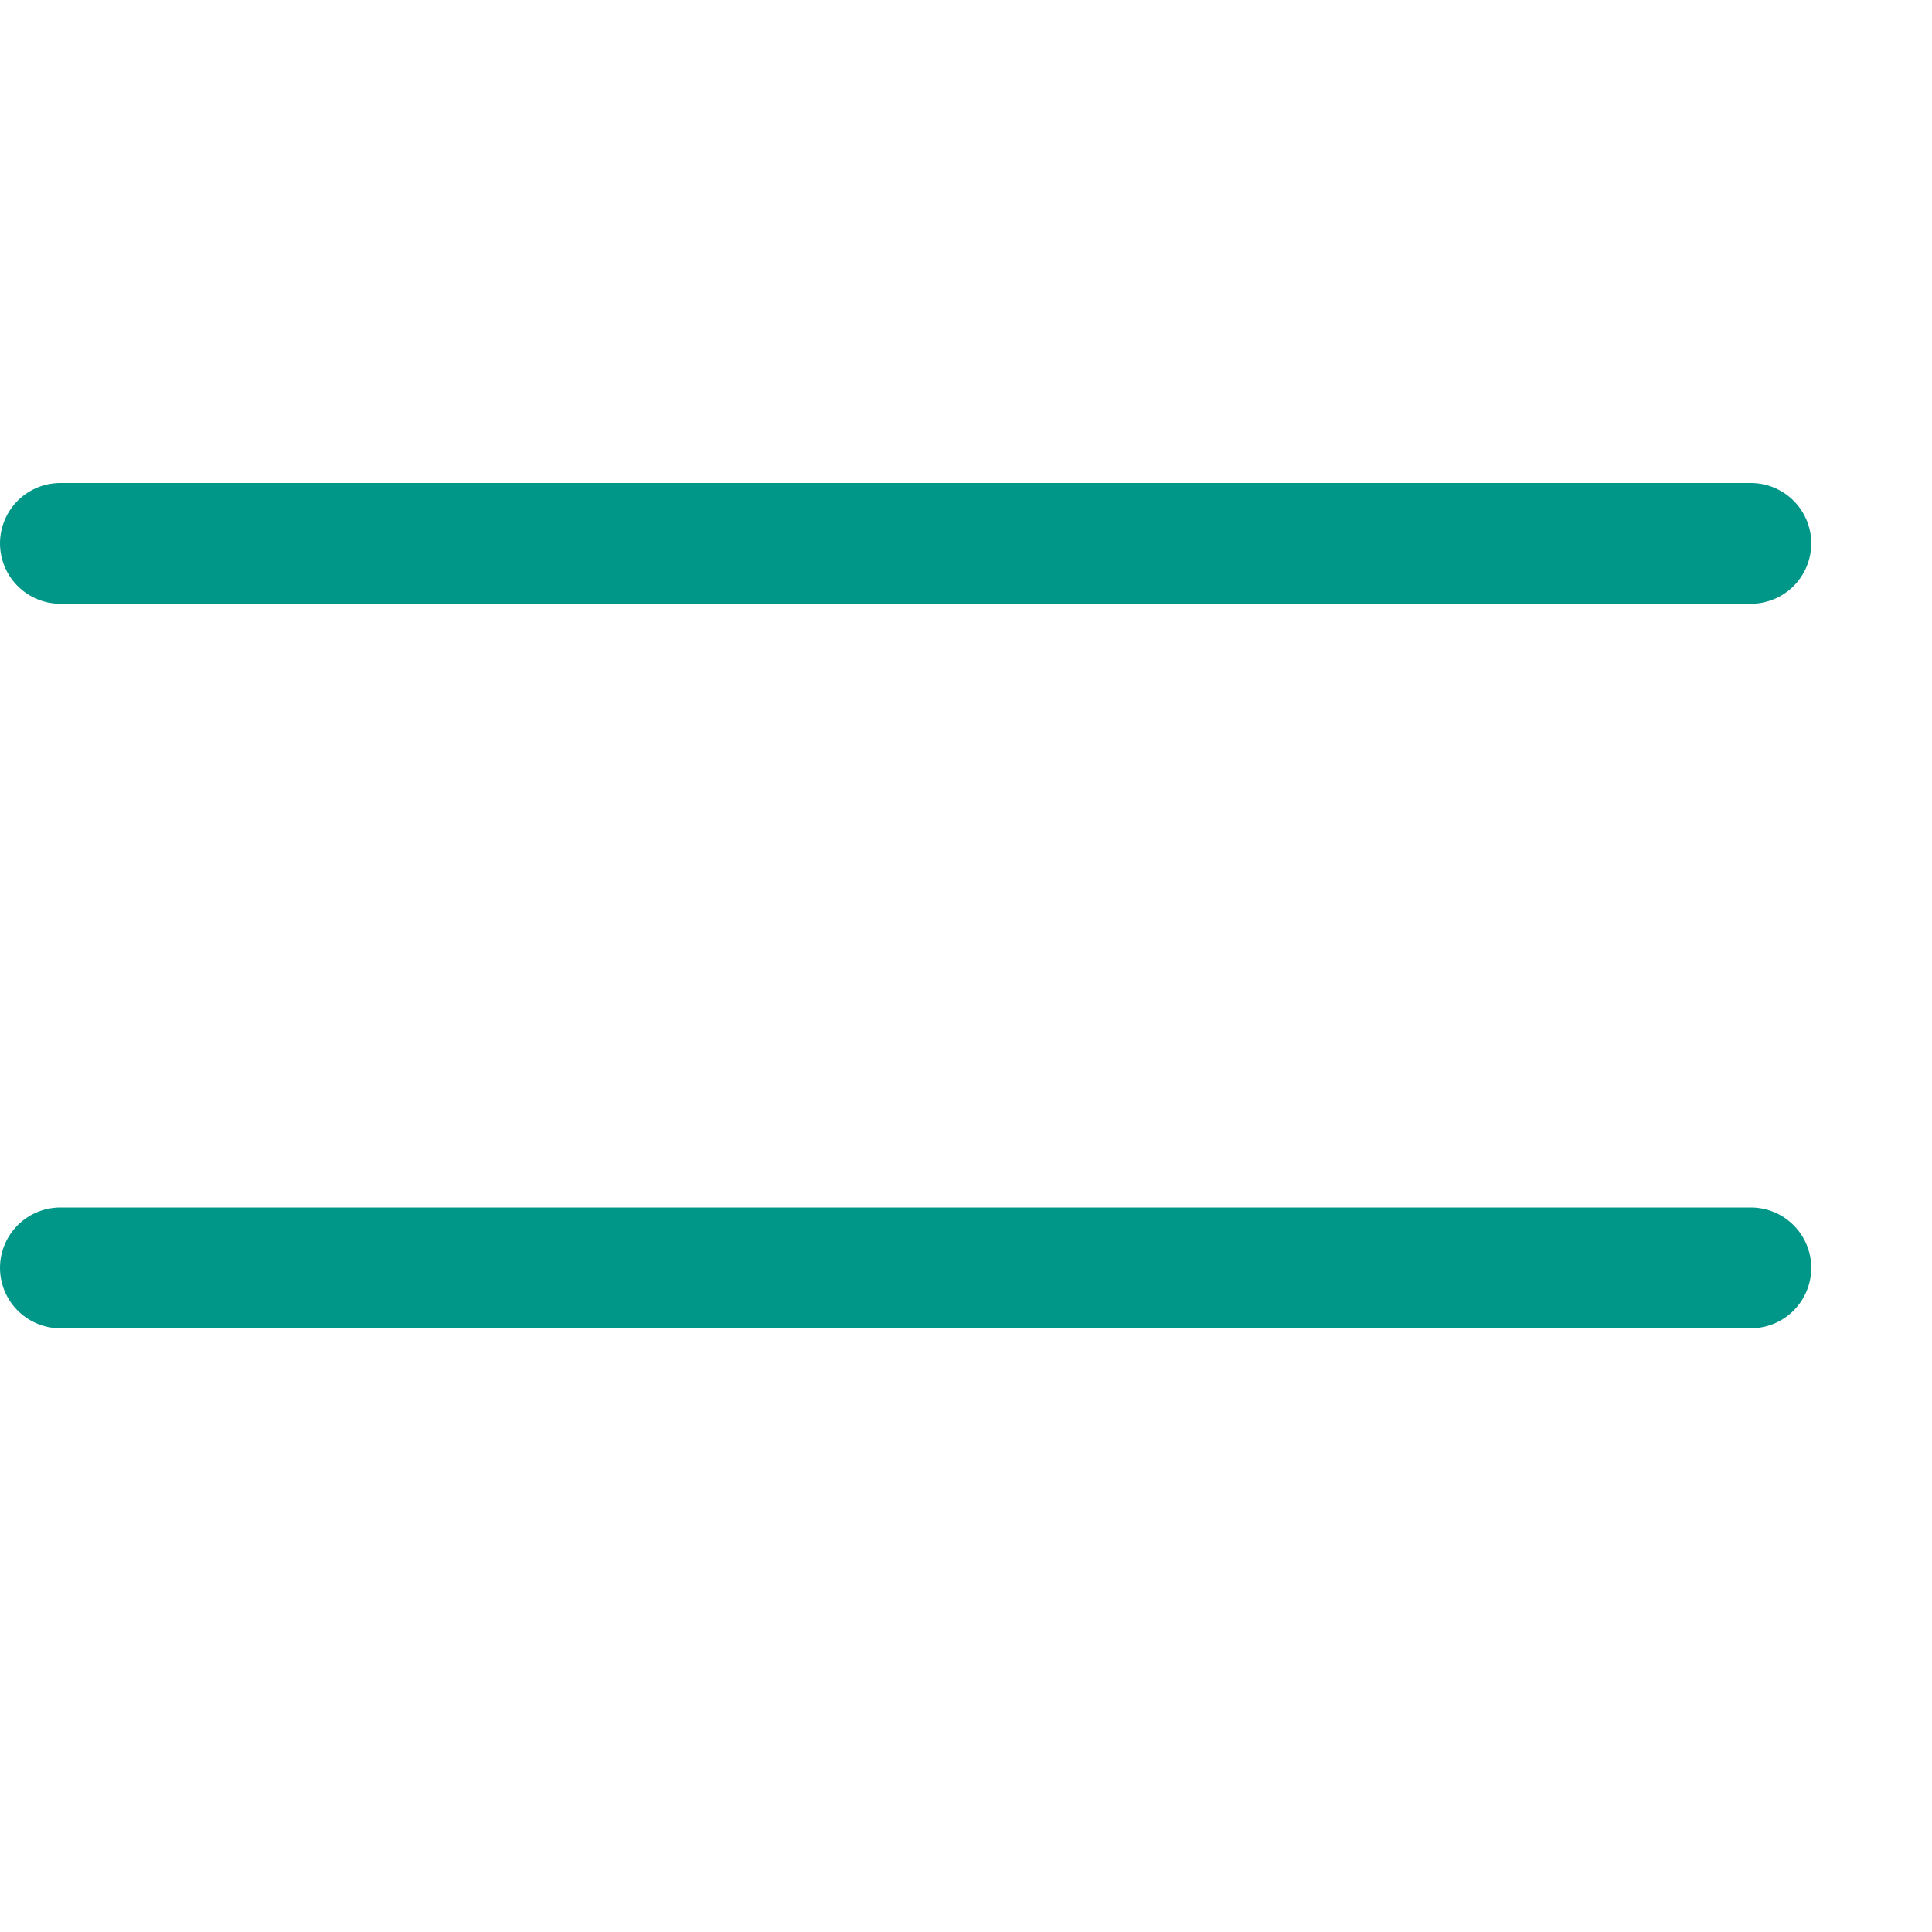
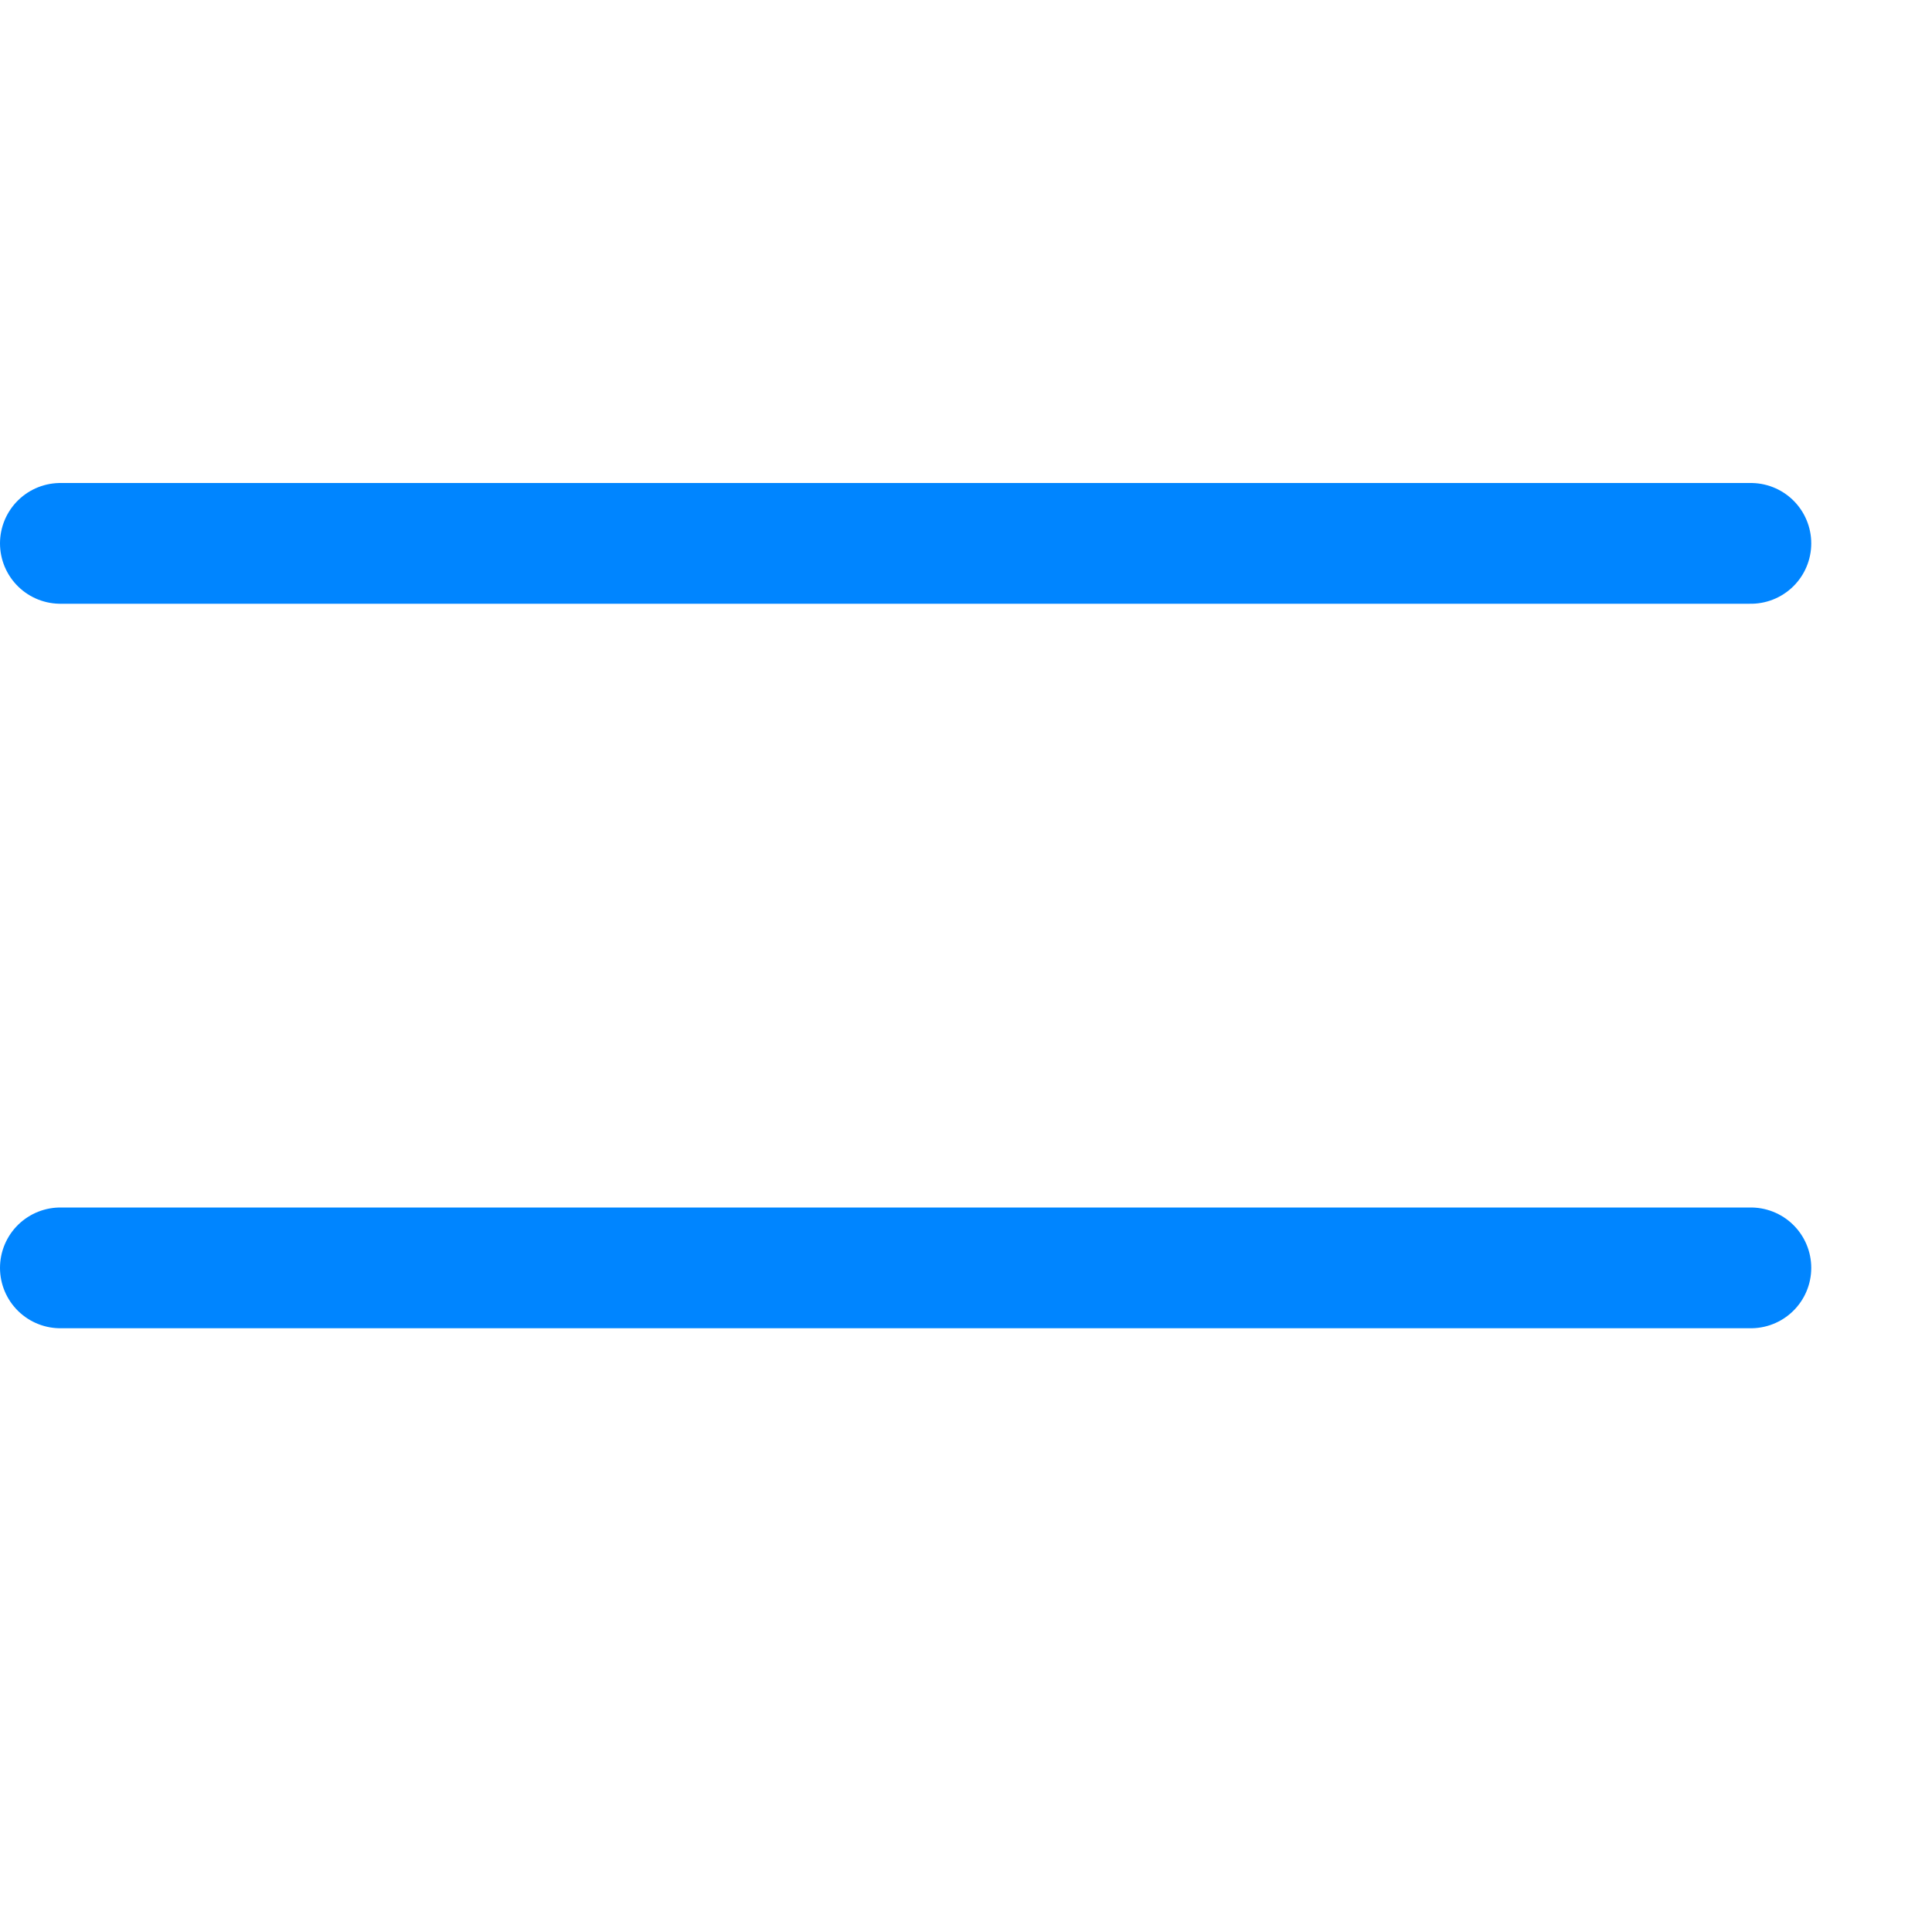
<svg xmlns="http://www.w3.org/2000/svg" width="16" height="16" viewBox="0 0 16 16">
-   <line x1="0.5" y1="4.5" x2="14.5" y2="4.5" style="fill:none;stroke:#009688;stroke-linecap:round;stroke-linejoin:round" />
-   <line x1="0.5" y1="10.5" x2="14.5" y2="10.5" style="fill:none;stroke:#009688;stroke-linecap:round;stroke-linejoin:round" />
+   <line x1="0.5" y1="4.5" x2="14.5" y2="4.5" style="fill:none;stroke:#0085ff;stroke-linecap:round;stroke-linejoin:round" />
+   <line x1="0.5" y1="10.5" x2="14.5" y2="10.5" style="fill:none;stroke:#0085ff;stroke-linecap:round;stroke-linejoin:round" />
</svg>
